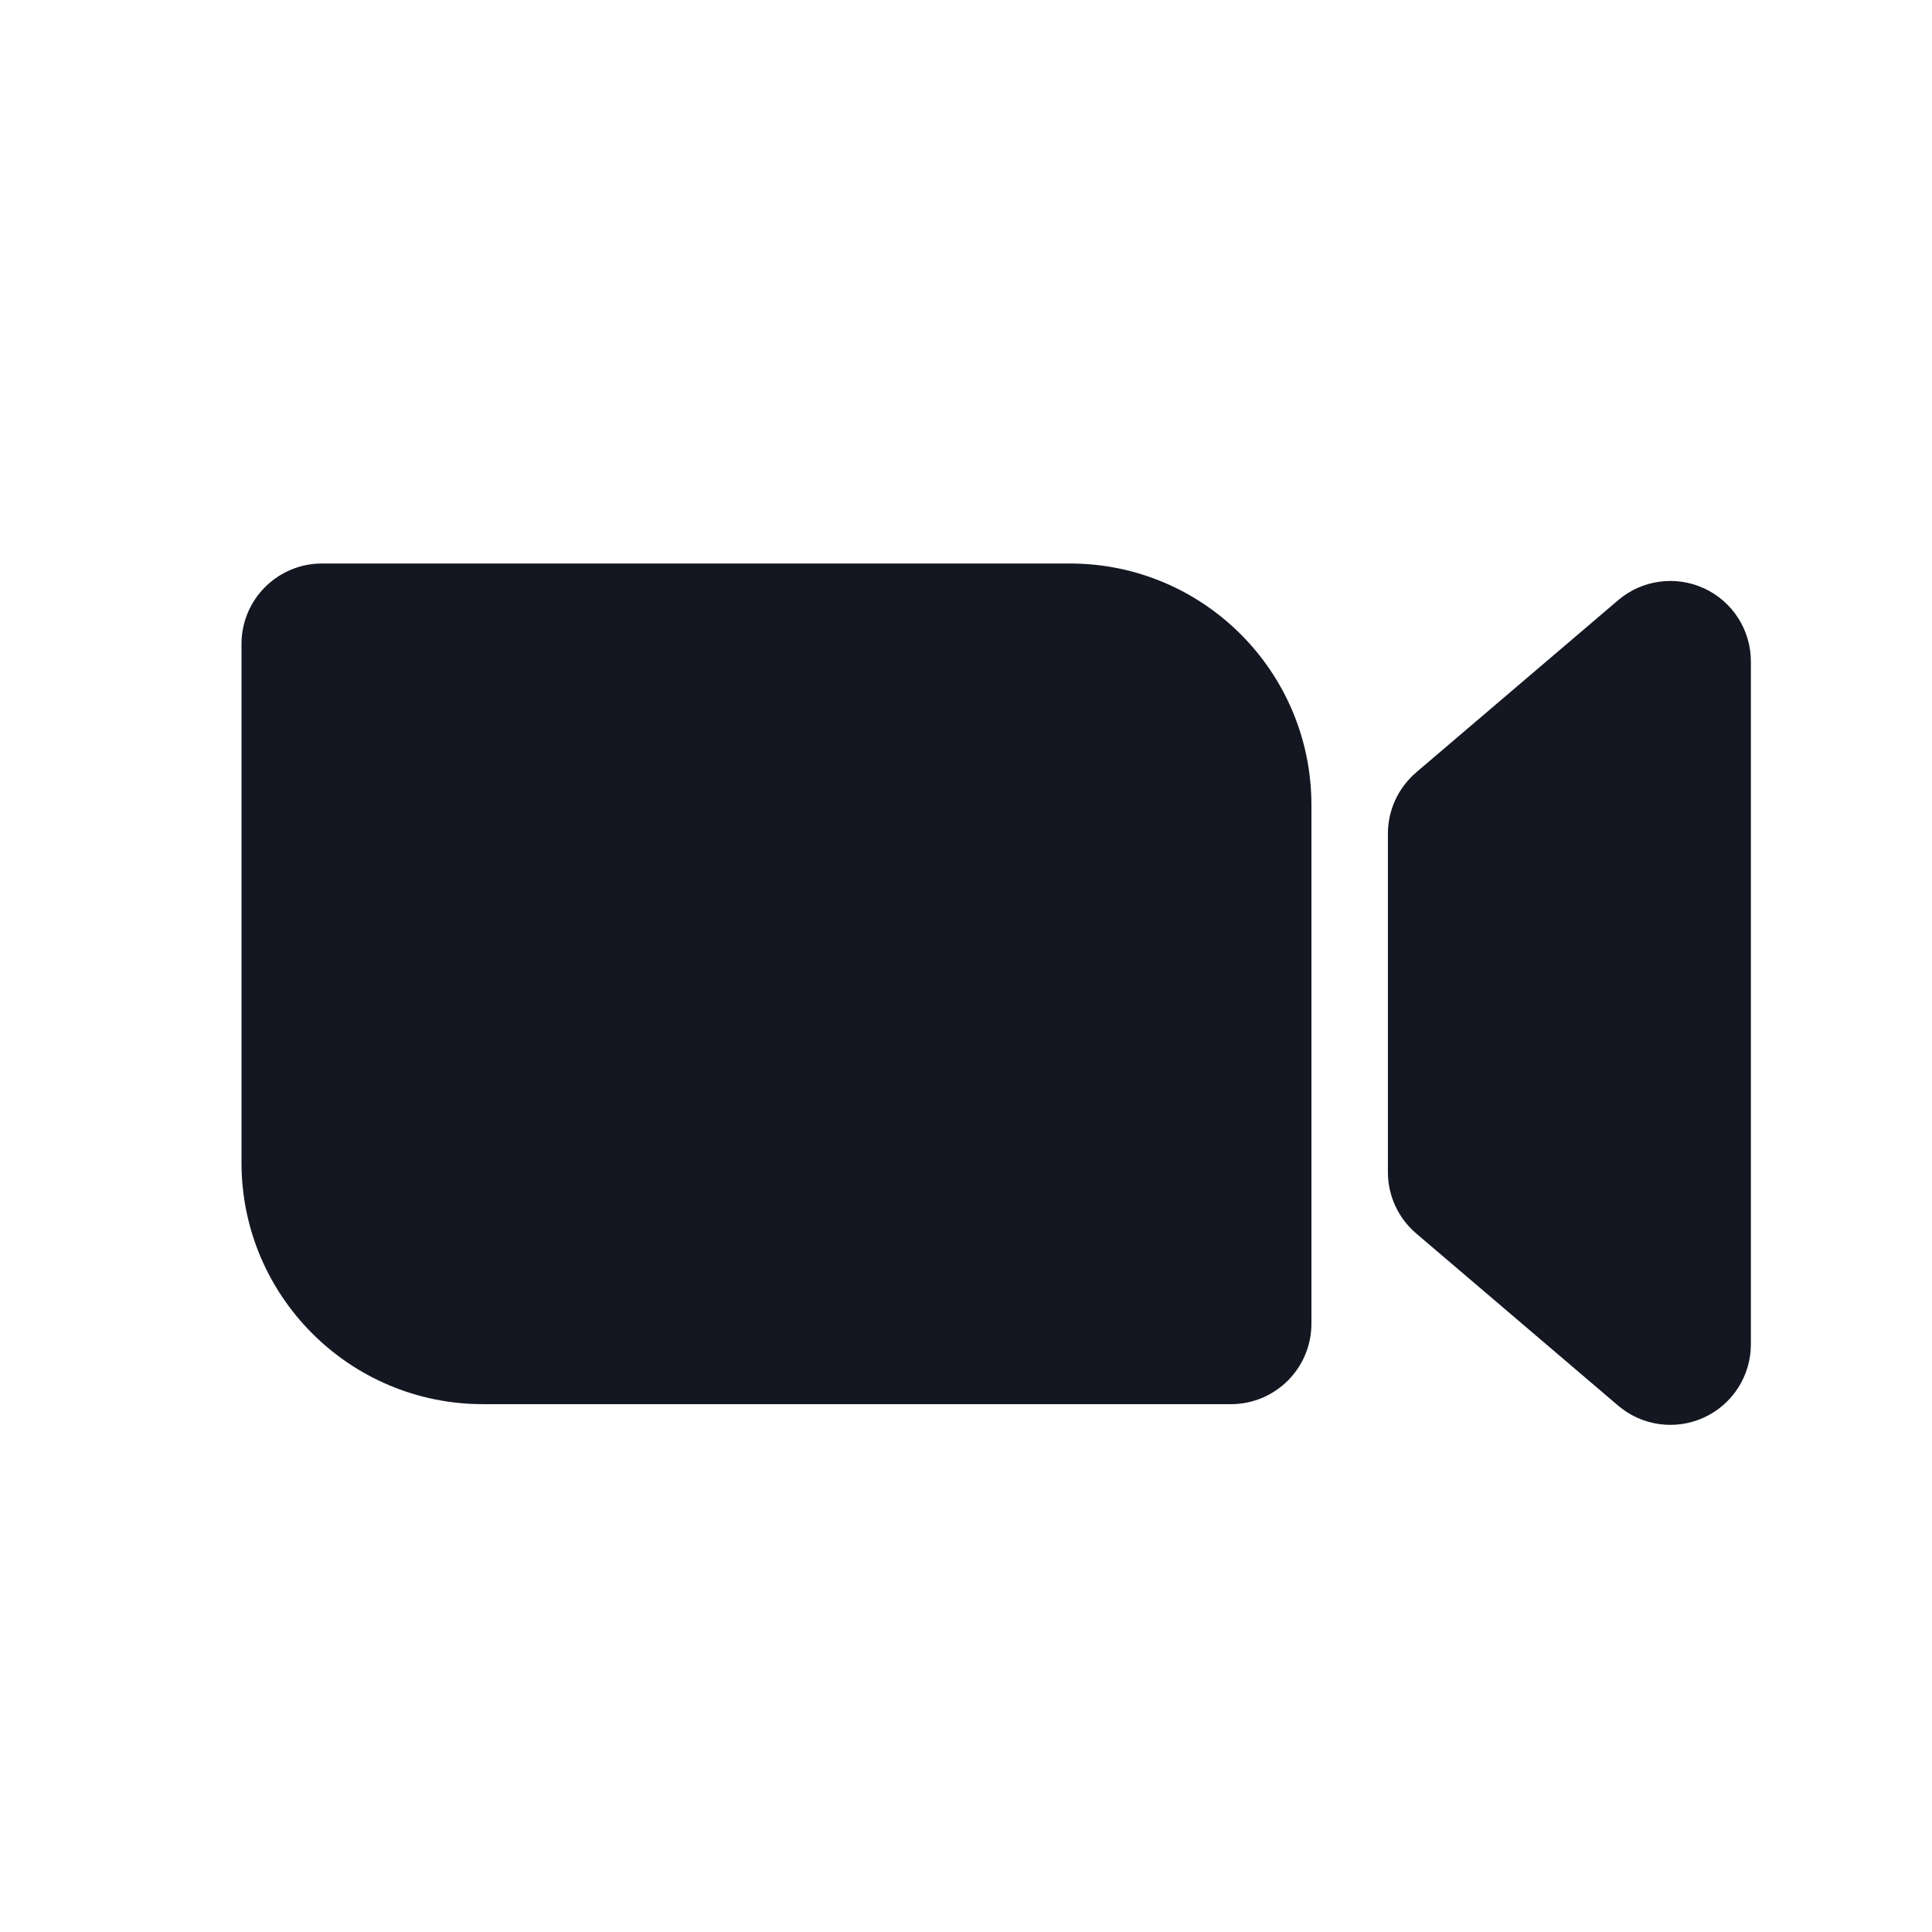
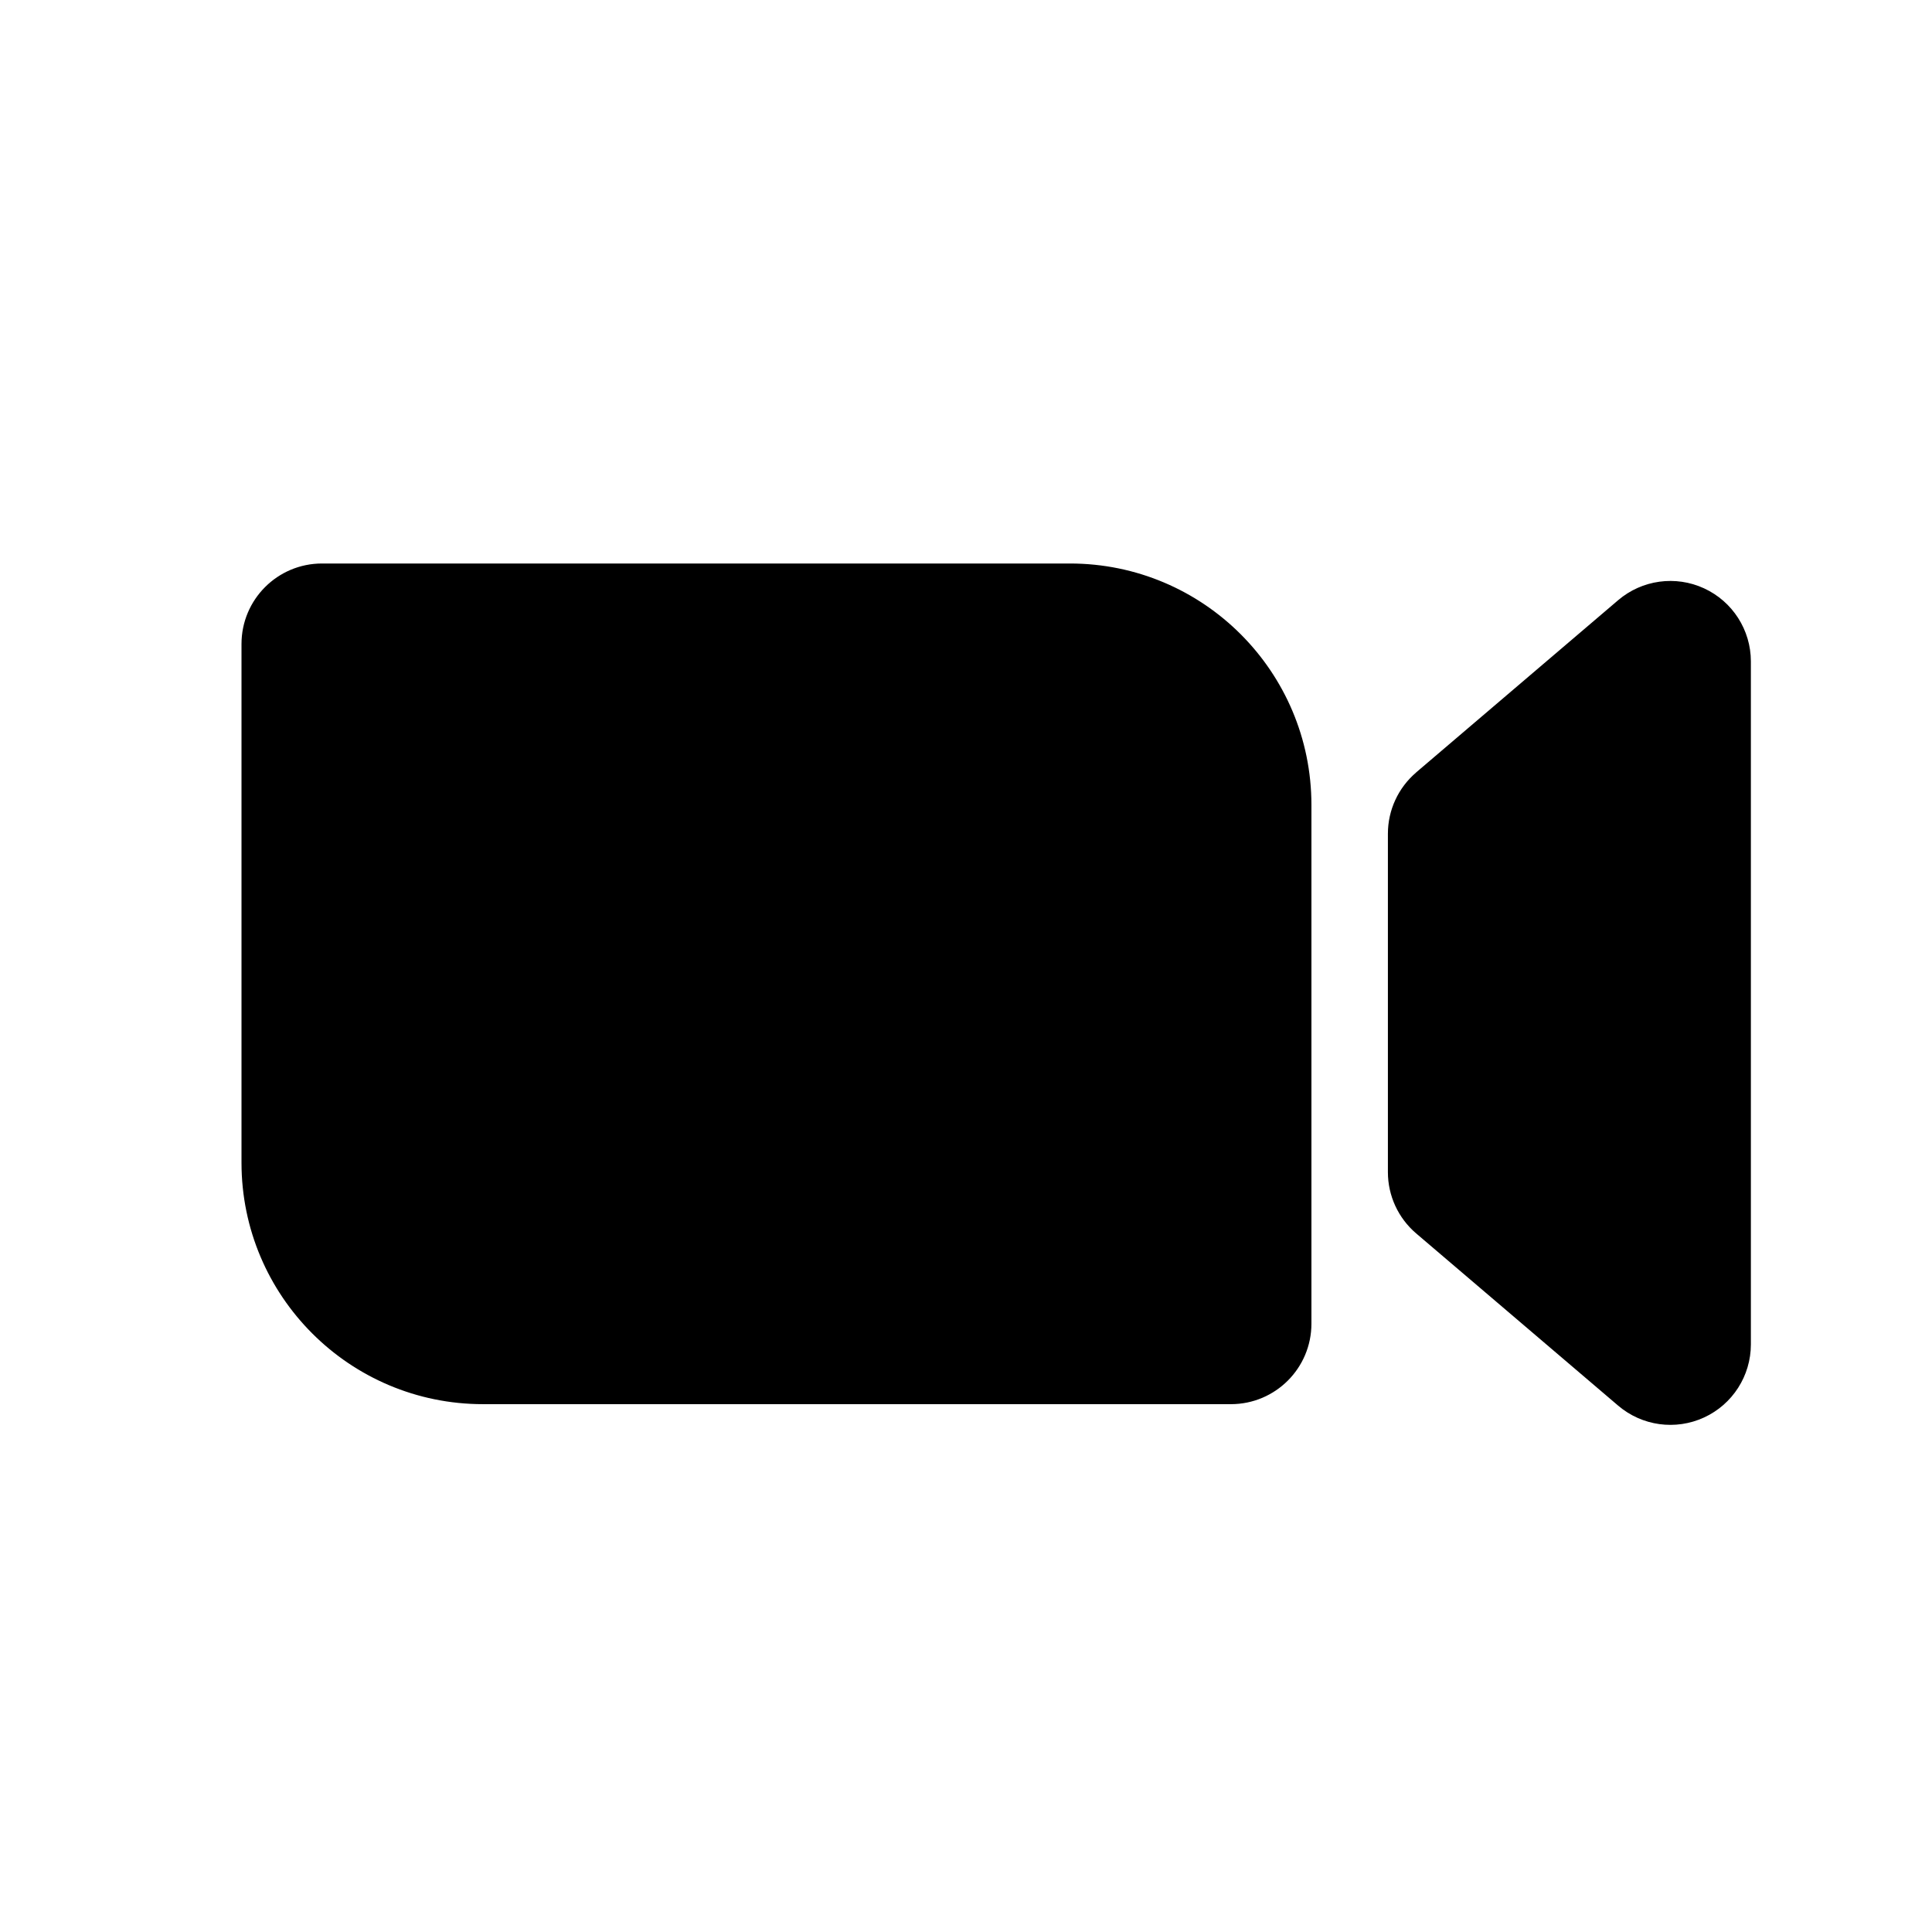
<svg aria-hidden="true" aria-label="Zoom System" class="d-svg d-svg--system d-svg__zoomSystem" viewBox="0 0 24 24">
-   <path d="M4 7a1 1 0 0 0-1 1v6.443a3 3 0 0 0 3 3h9.291a1 1 0 0 0 1-1V10a3 3 0 0 0-3-3H4zM17.592 9.596a1 1 0 0 0-.351.761v4.204a1 1 0 0 0 .35.76l2.51 2.14a1 1 0 0 0 1.649-.76V8.216a1 1 0 0 0-1.649-.76l-2.51 2.14z" fill="#141721" />
+   <path d="M4 7a1 1 0 0 0-1 1v6.443a3 3 0 0 0 3 3h9.291a1 1 0 0 0 1-1V10a3 3 0 0 0-3-3H4zM17.592 9.596a1 1 0 0 0-.351.761v4.204a1 1 0 0 0 .35.76l2.51 2.14a1 1 0 0 0 1.649-.76V8.216a1 1 0 0 0-1.649-.76l-2.51 2.14z" />
</svg>
